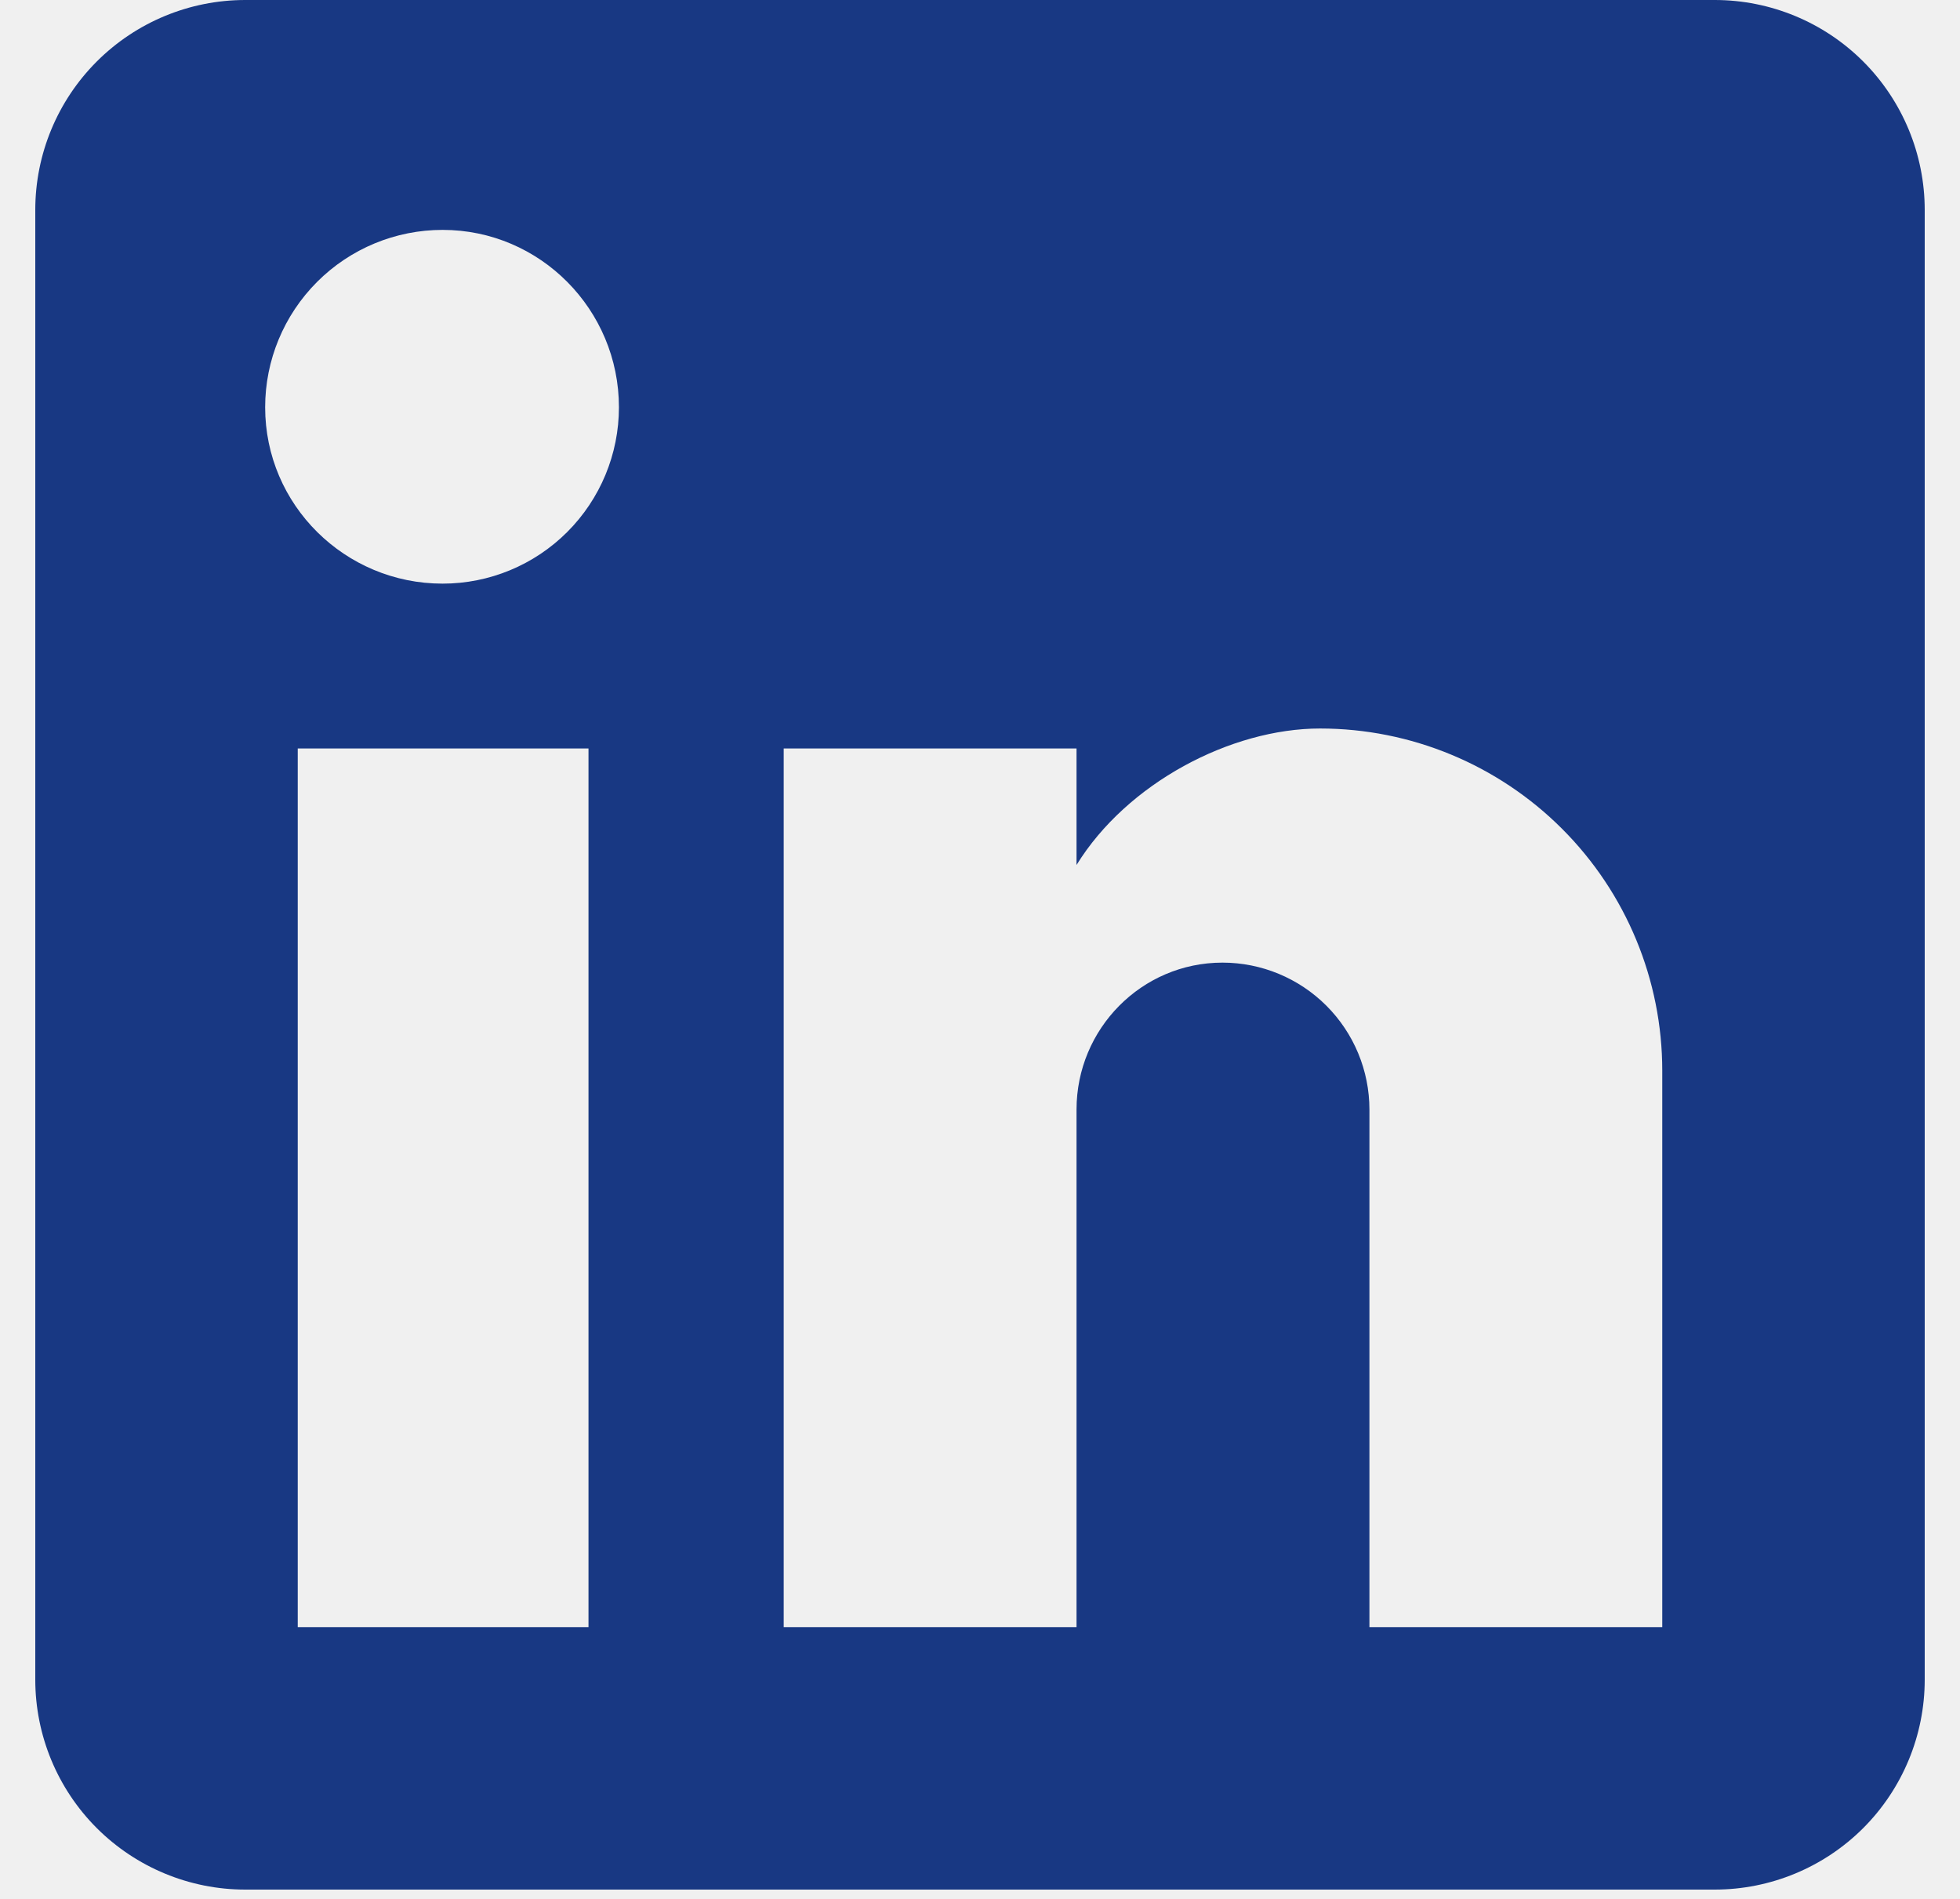
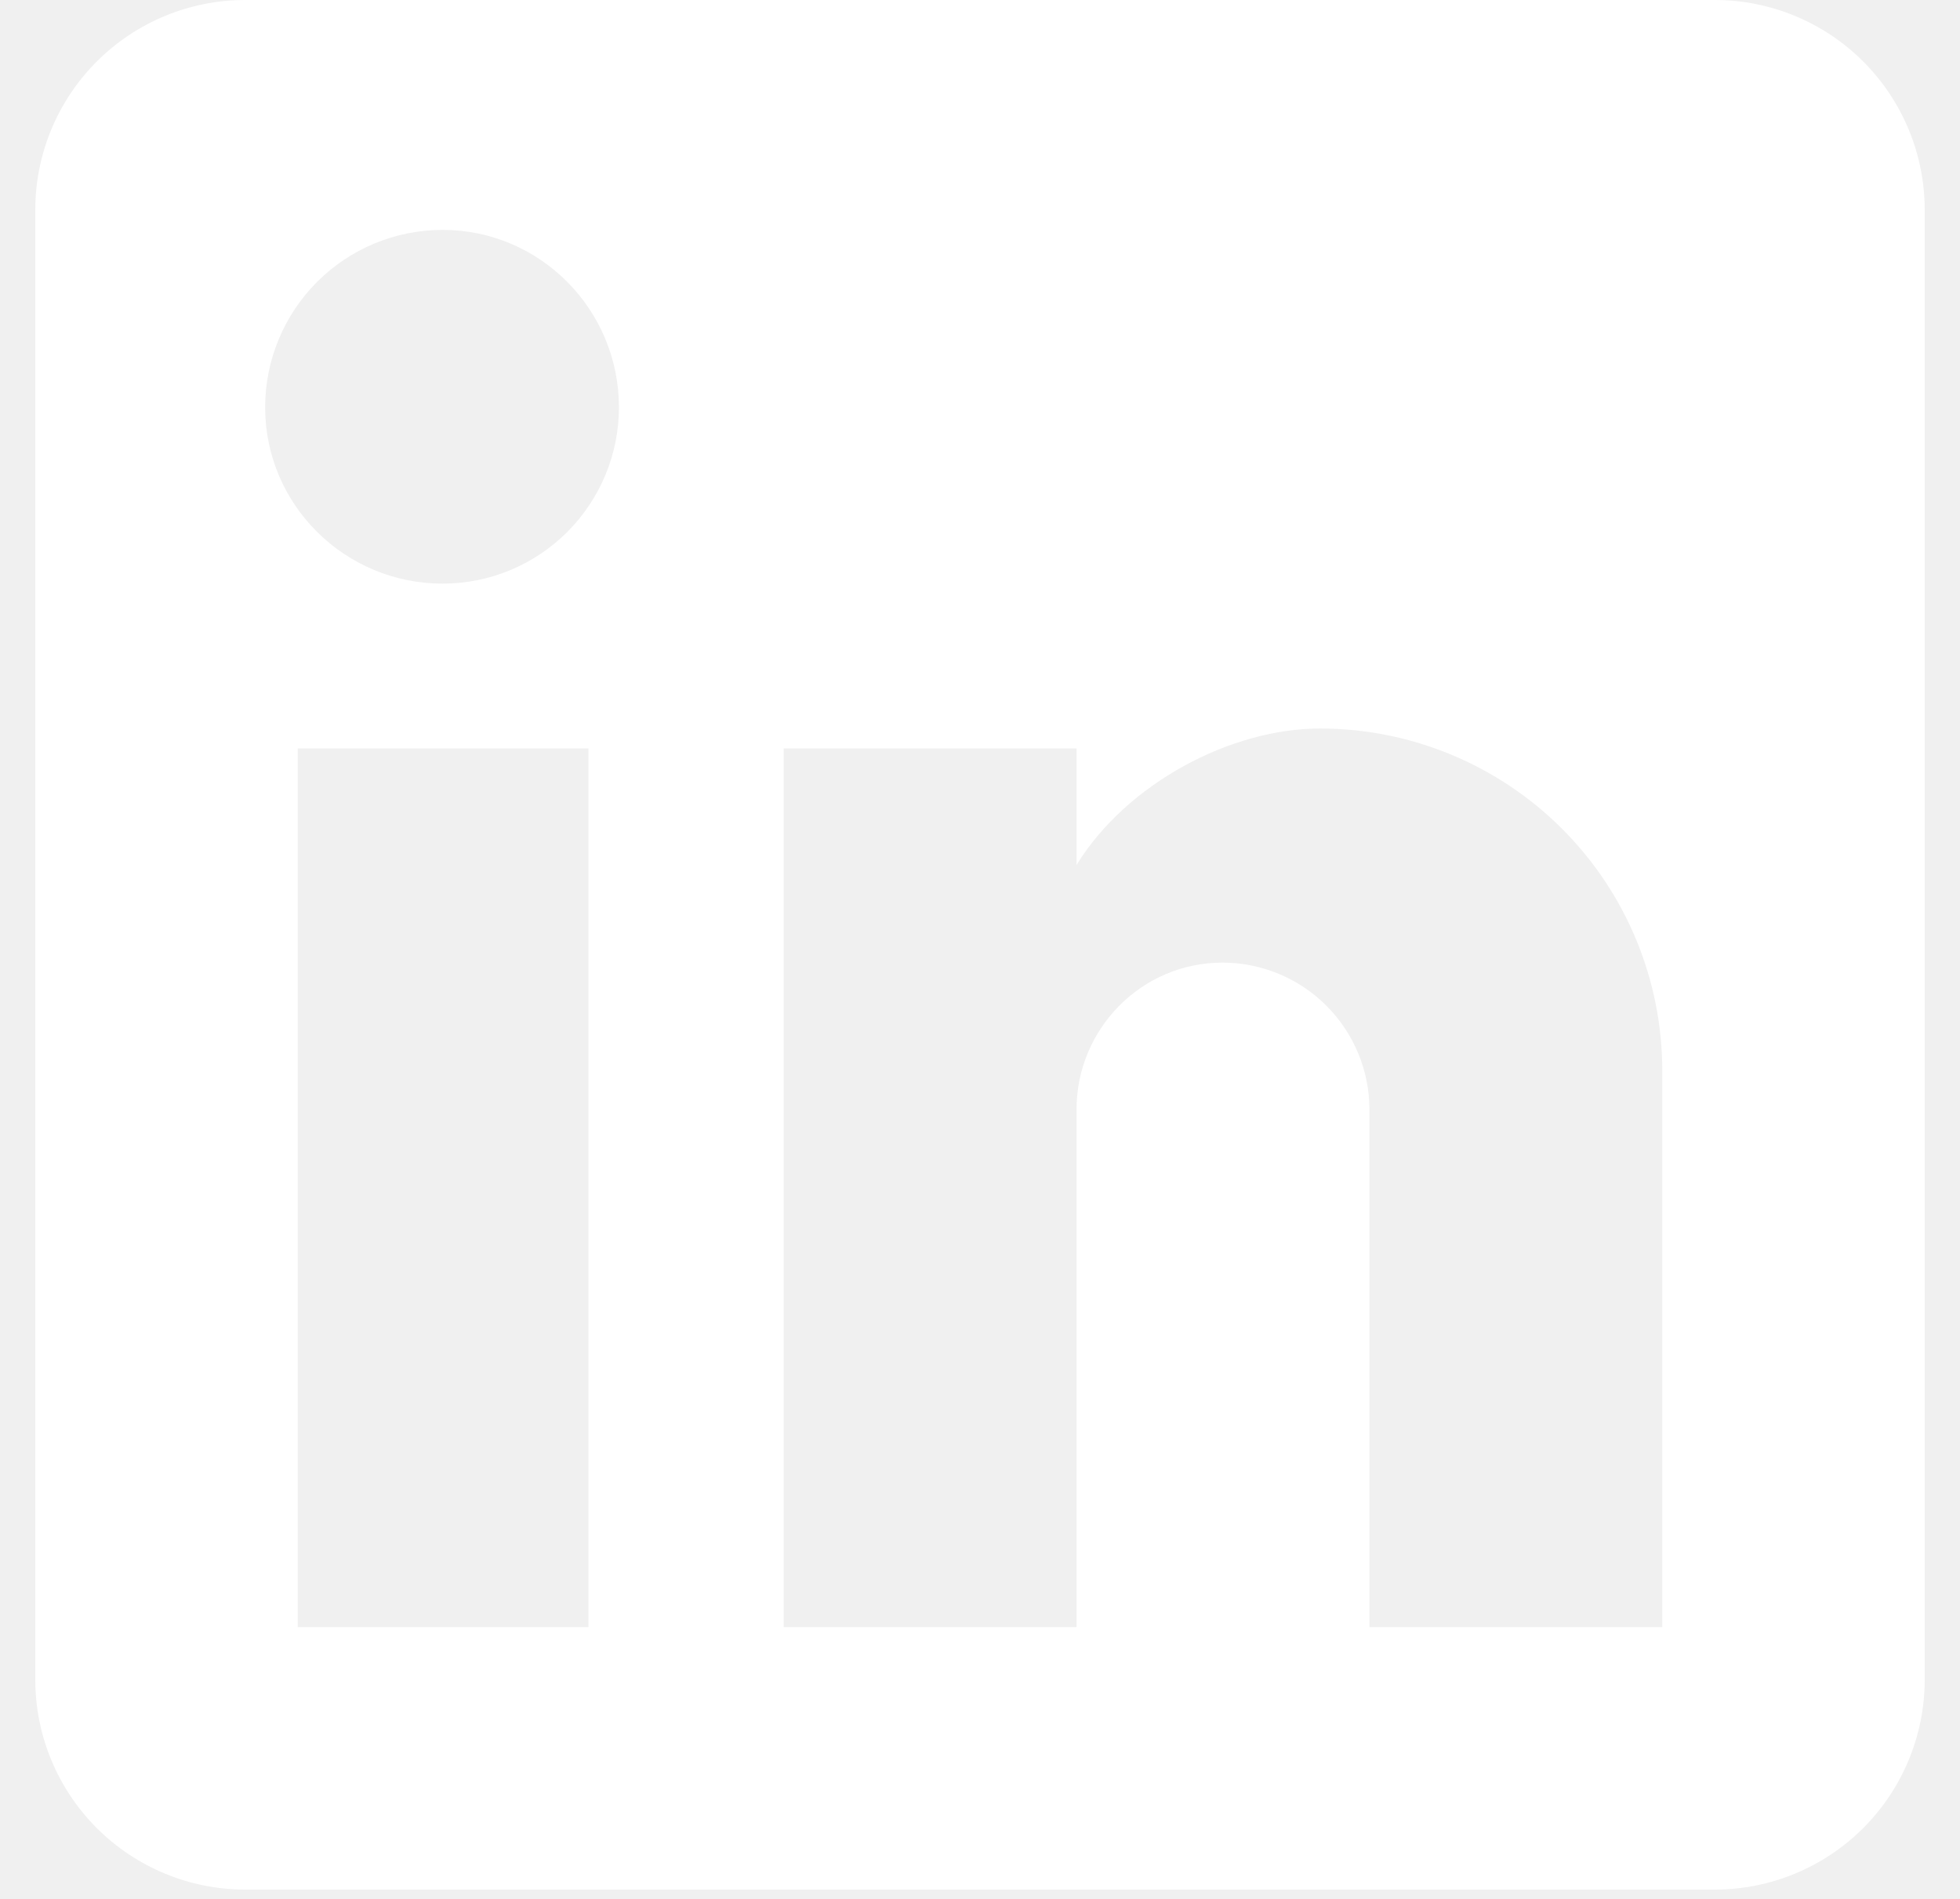
<svg xmlns="http://www.w3.org/2000/svg" width="32" height="31" viewBox="0 0 32 31" fill="none">
-   <path d="M27.996 0C28.905 0 29.777 0.361 30.42 1.004C31.062 1.647 31.424 2.518 31.424 3.428V27.42C31.424 28.329 31.062 29.201 30.42 29.844C29.777 30.486 28.905 30.848 27.996 30.848H4.004C3.095 30.848 2.223 30.486 1.58 29.844C0.937 29.201 0.576 28.329 0.576 27.42V3.428C0.576 2.518 0.937 1.647 1.58 1.004C2.223 0.361 3.095 0 4.004 0H27.996ZM27.139 26.563V17.48C27.139 15.998 26.551 14.578 25.503 13.53C24.455 12.482 23.034 11.893 21.552 11.893C20.096 11.893 18.399 12.785 17.576 14.121V12.219H12.795V26.563H17.576V18.114C17.576 16.795 18.639 15.715 19.959 15.715C20.595 15.715 21.205 15.968 21.655 16.418C22.105 16.868 22.358 17.478 22.358 18.114V26.563H27.139ZM7.226 9.528C7.989 9.528 8.721 9.225 9.261 8.685C9.801 8.145 10.105 7.413 10.105 6.649C10.105 5.056 8.819 3.753 7.226 3.753C6.457 3.753 5.721 4.058 5.178 4.601C4.634 5.145 4.329 5.881 4.329 6.649C4.329 8.243 5.632 9.528 7.226 9.528ZM9.608 26.563V12.219H4.861V26.563H9.608Z" fill="#183883" />
+   <path d="M27.996 0C28.905 0 29.777 0.361 30.42 1.004C31.062 1.647 31.424 2.518 31.424 3.428V27.42C31.424 28.329 31.062 29.201 30.42 29.844C29.777 30.486 28.905 30.848 27.996 30.848H4.004C3.095 30.848 2.223 30.486 1.58 29.844C0.937 29.201 0.576 28.329 0.576 27.42V3.428C0.576 2.518 0.937 1.647 1.58 1.004C2.223 0.361 3.095 0 4.004 0H27.996ZM27.139 26.563V17.48C27.139 15.998 26.551 14.578 25.503 13.53C24.455 12.482 23.034 11.893 21.552 11.893C20.096 11.893 18.399 12.785 17.576 14.121V12.219H12.795V26.563H17.576V18.114C17.576 16.795 18.639 15.715 19.959 15.715C20.595 15.715 21.205 15.968 21.655 16.418C22.105 16.868 22.358 17.478 22.358 18.114V26.563H27.139ZM7.226 9.528C7.989 9.528 8.721 9.225 9.261 8.685C9.801 8.145 10.105 7.413 10.105 6.649C10.105 5.056 8.819 3.753 7.226 3.753C6.457 3.753 5.721 4.058 5.178 4.601C4.634 5.145 4.329 5.881 4.329 6.649C4.329 8.243 5.632 9.528 7.226 9.528ZM9.608 26.563V12.219H4.861V26.563H9.608Z" fill="white" />
</svg>
